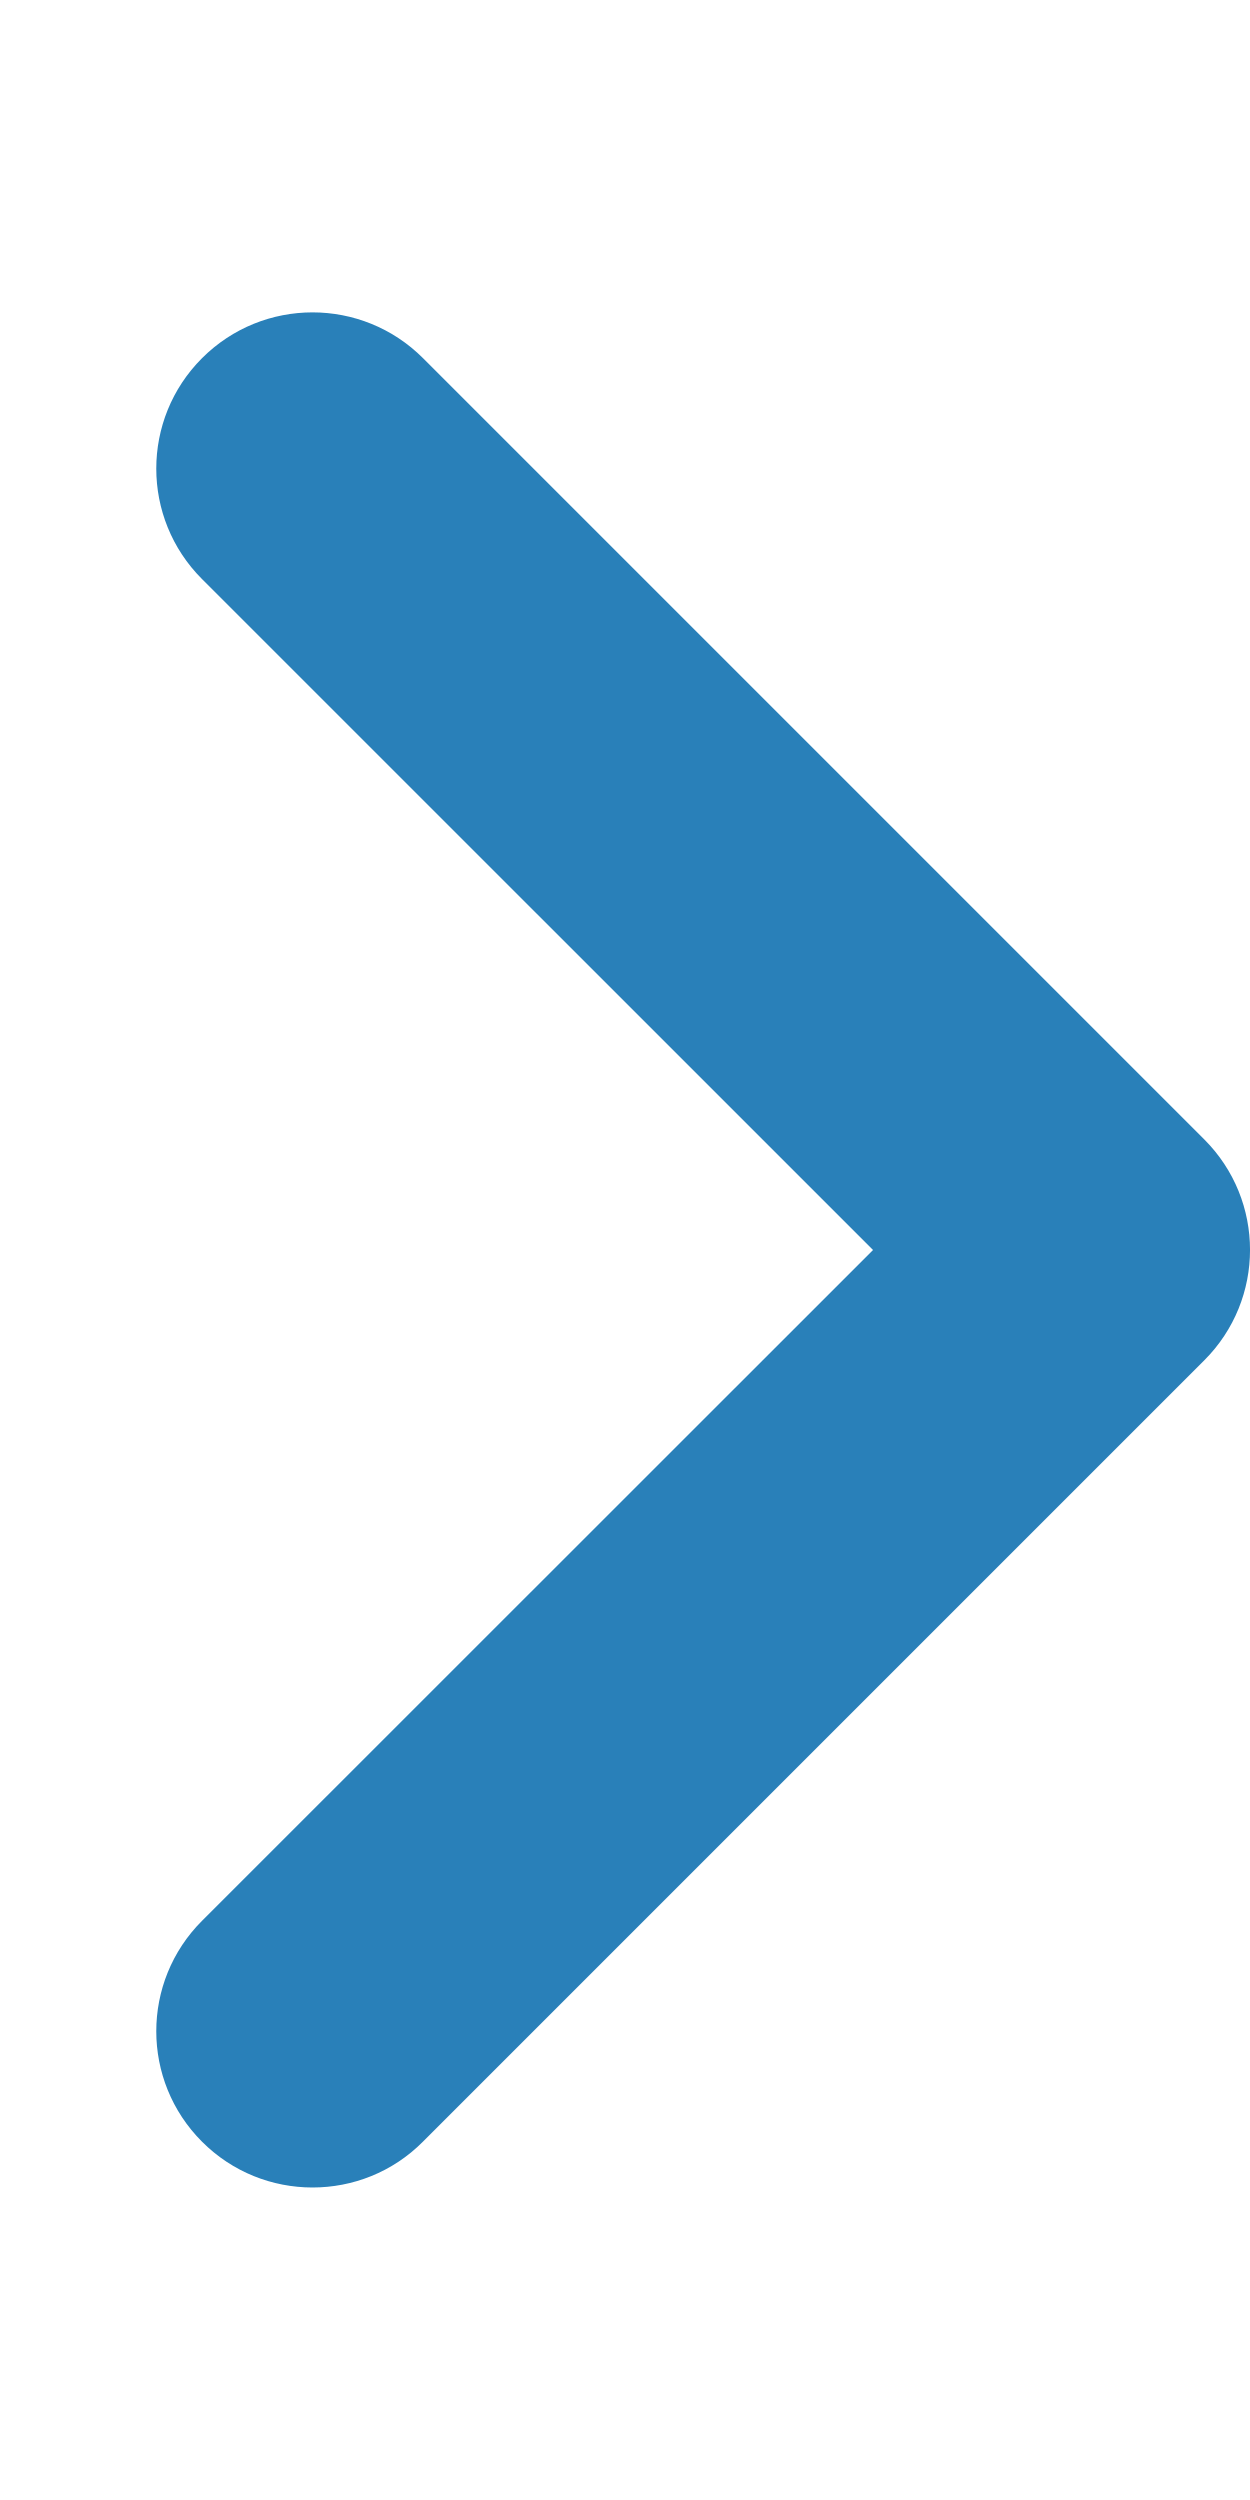
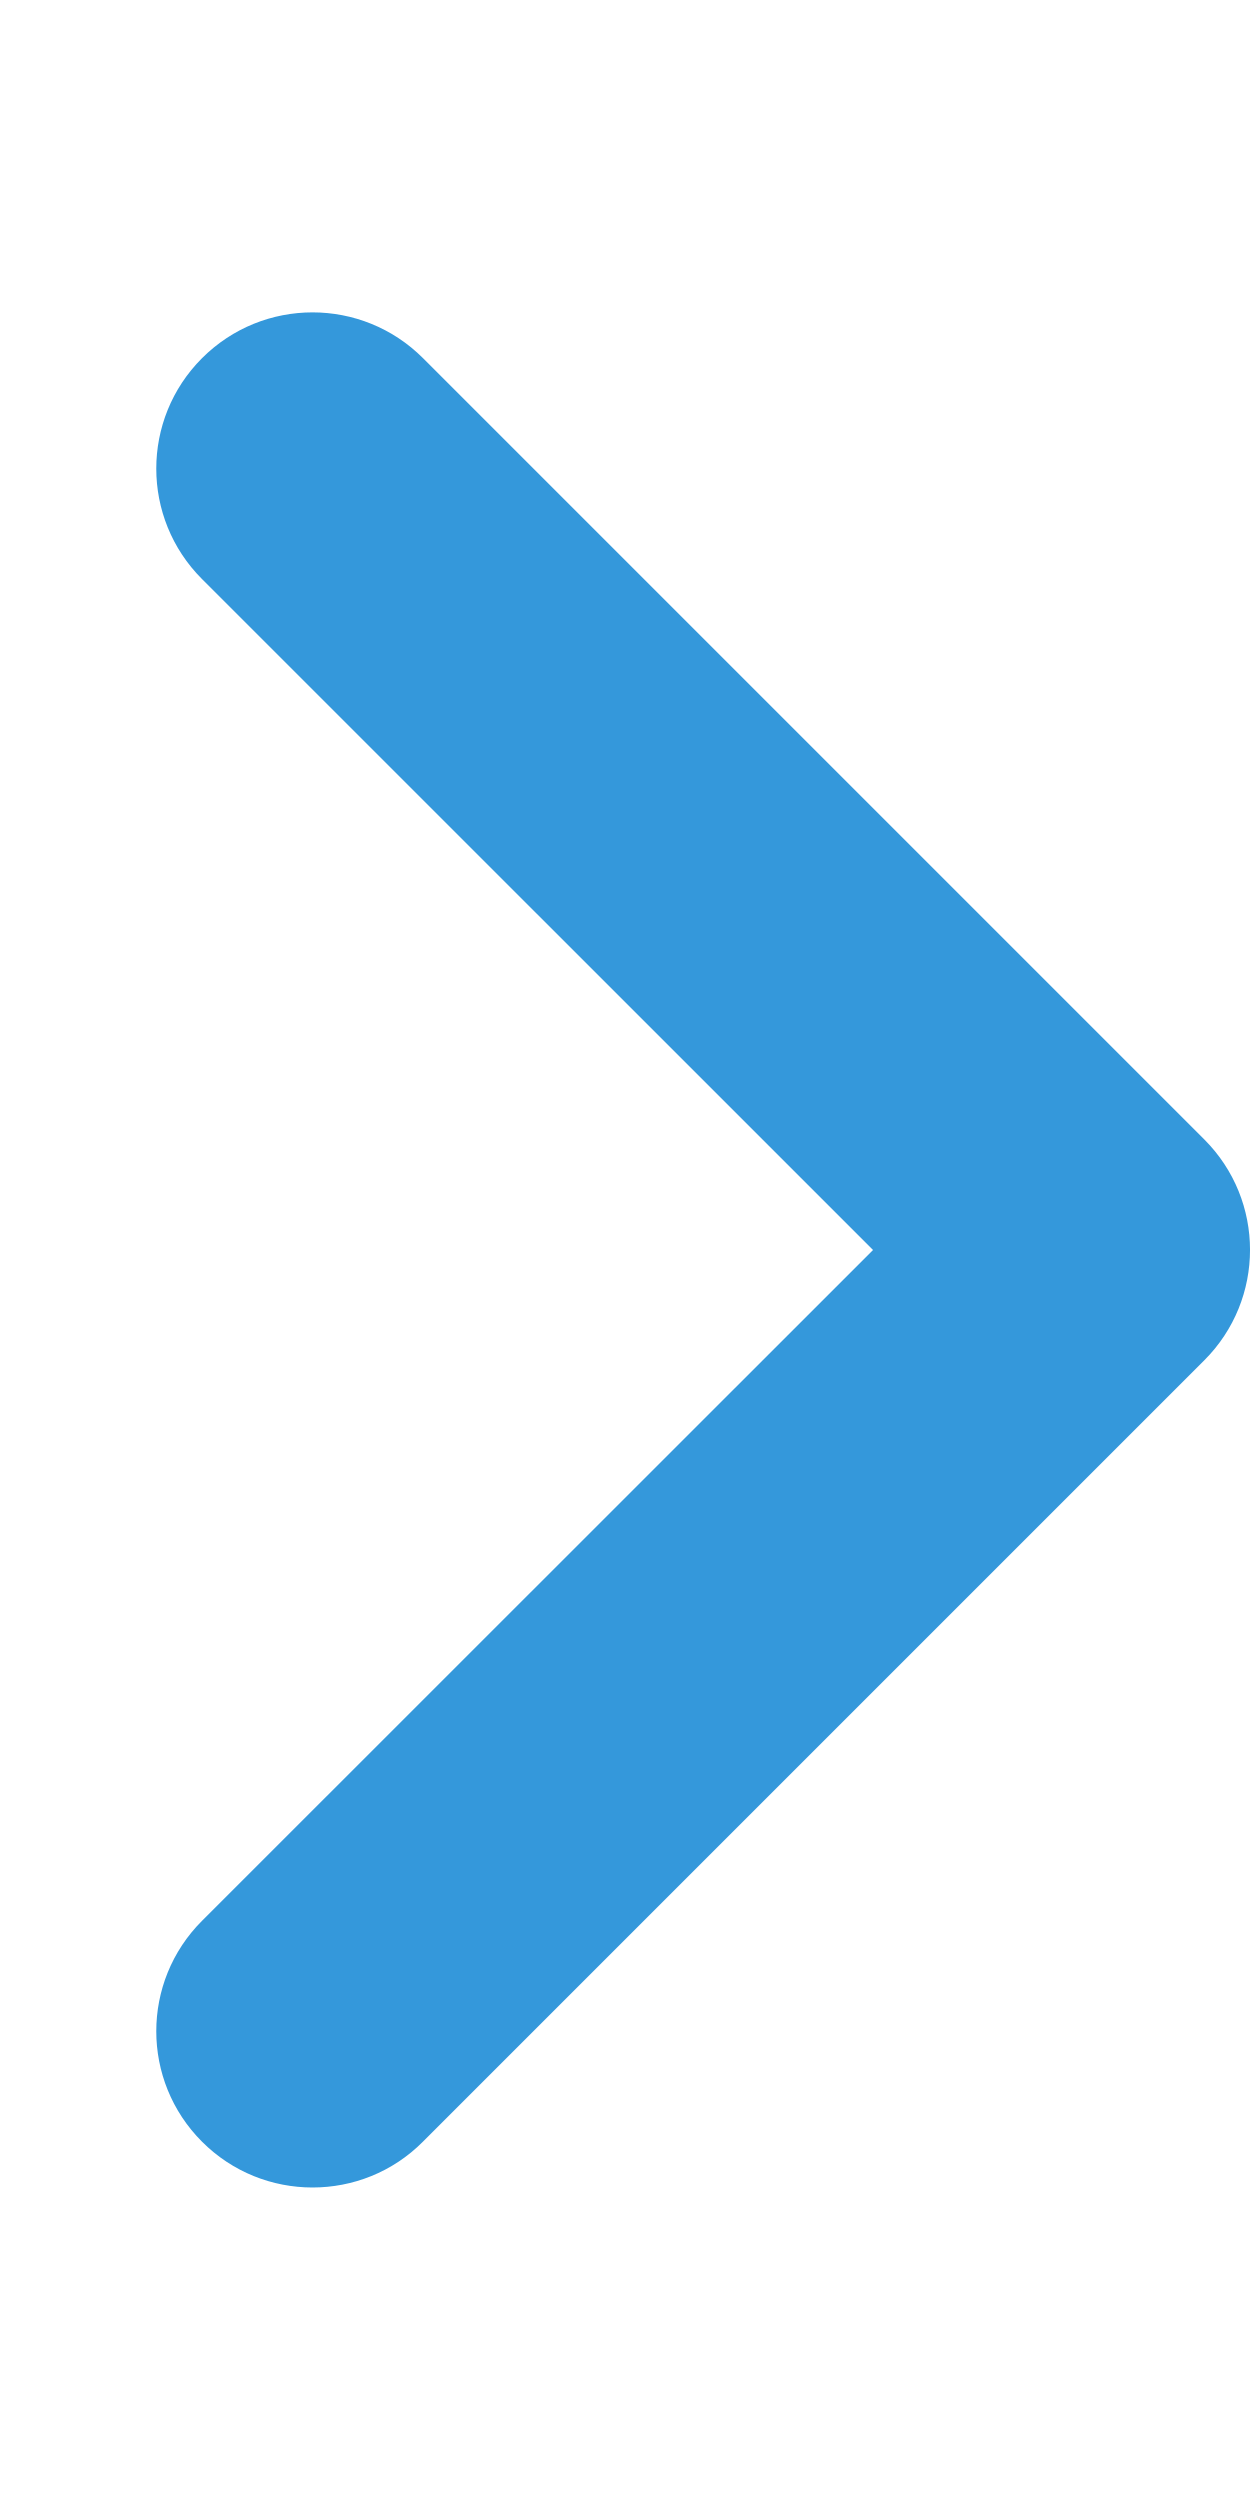
- <svg xmlns="http://www.w3.org/2000/svg" fill="#2980B9" viewBox="0 0 256 512">
+ <svg xmlns="http://www.w3.org/2000/svg" fill="#3498DB" viewBox="0 0 256 512">
  <path d="M64 448c-8.188 0-16.38-3.125-22.62-9.375c-12.5-12.5-12.5-32.75 0-45.25L178.8 256L41.38 118.6c-12.5-12.5-12.5-32.75 0-45.25s32.75-12.5 45.25 0l160 160c12.5 12.5 12.5 32.75 0 45.25l-160 160C80.38 444.9 72.19 448 64 448z" />
</svg>
